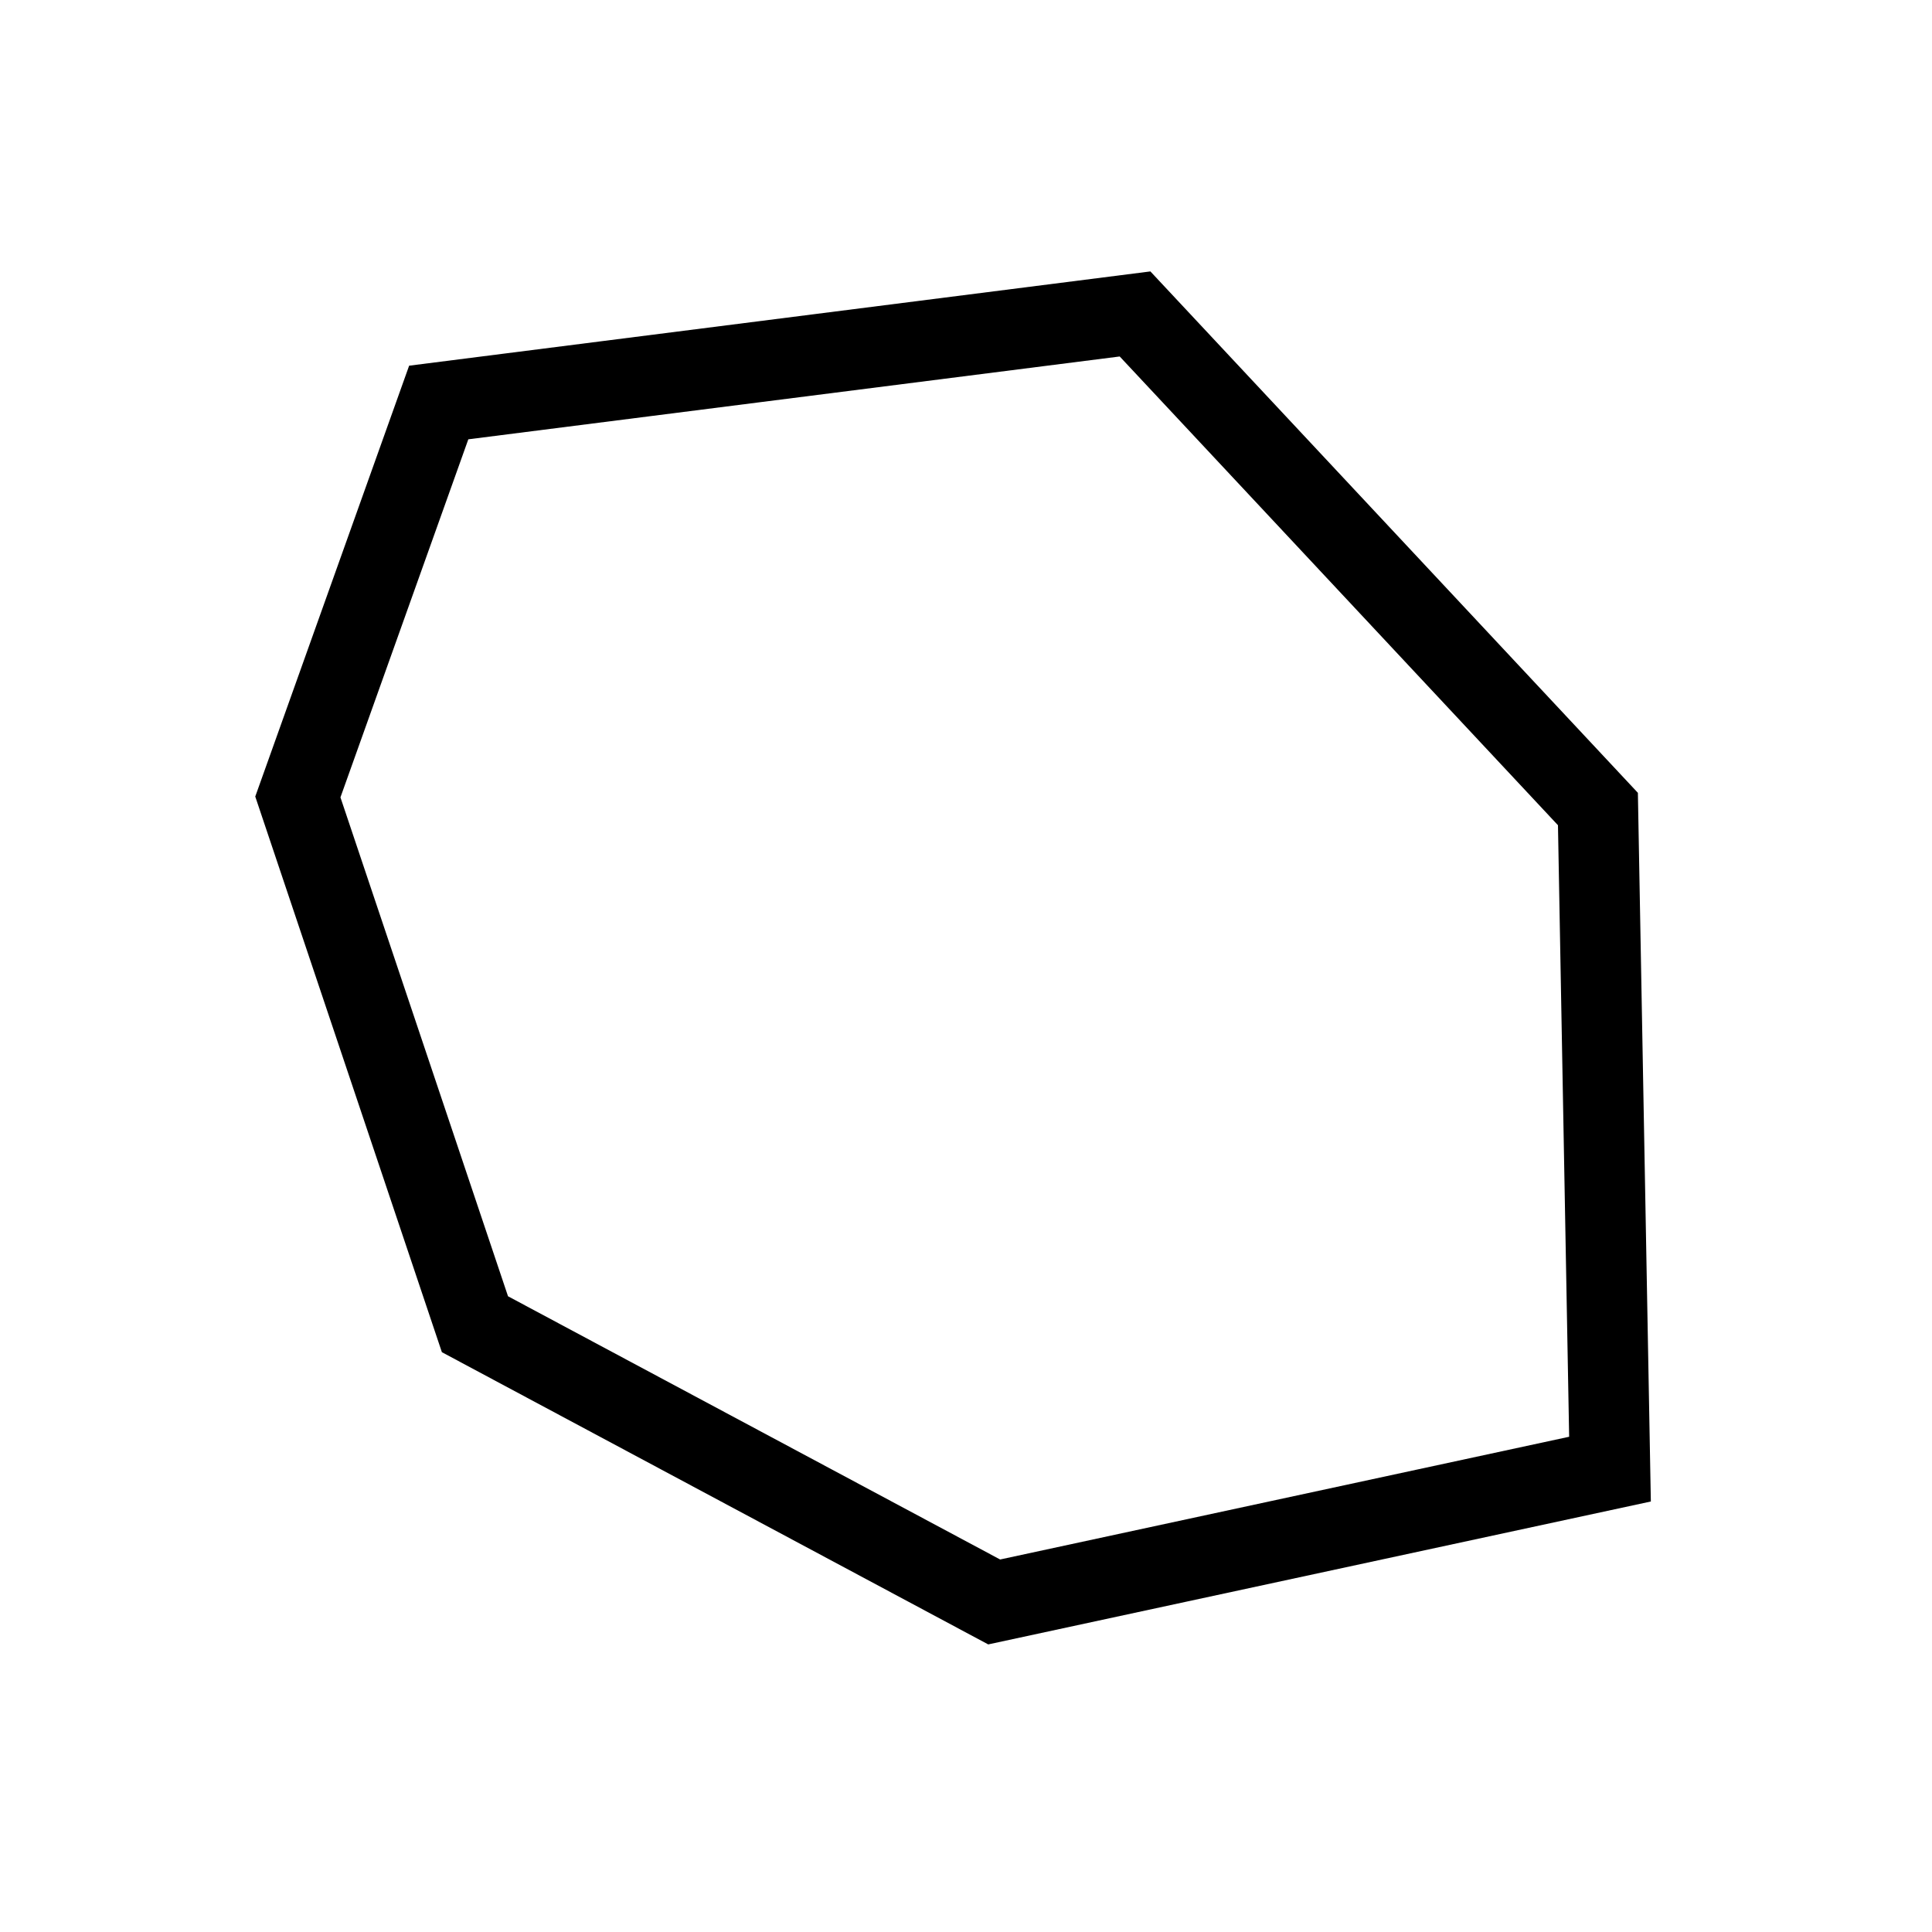
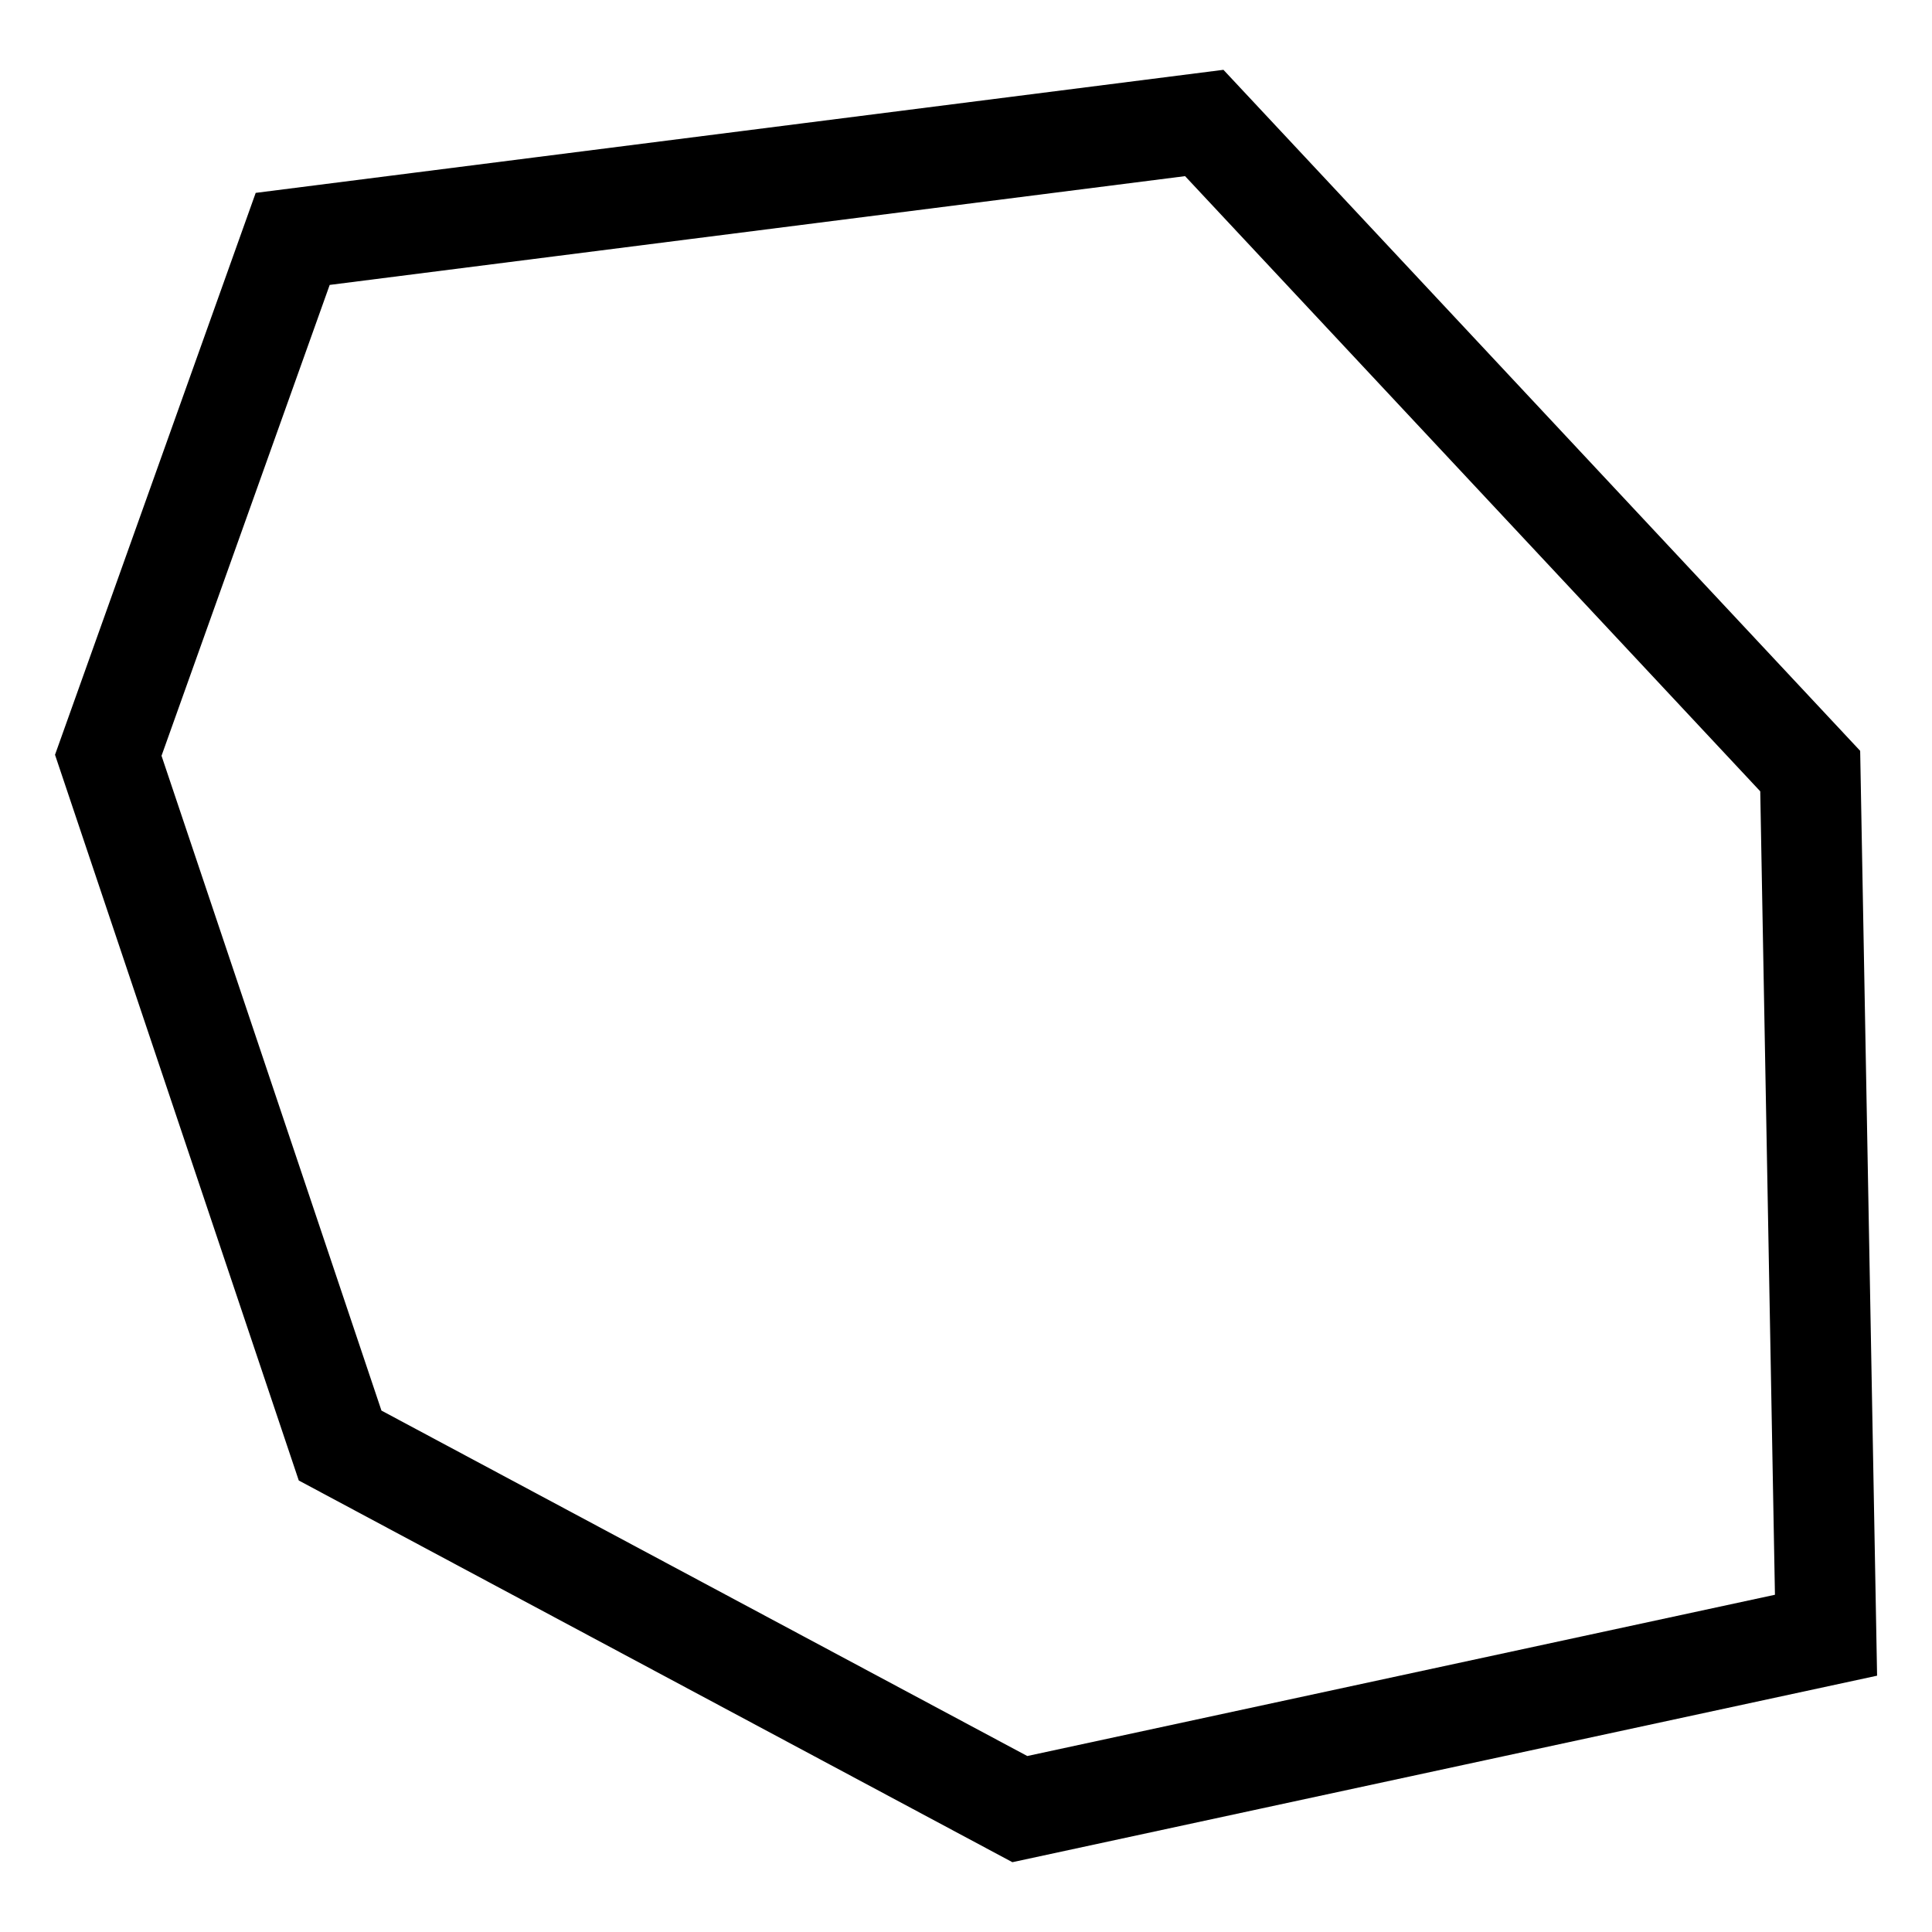
<svg xmlns="http://www.w3.org/2000/svg" version="1.1" id="Layer_1" x="0px" y="0px" viewBox="0 0 48 48" style="enable-background:new 0 0 48 48;" xml:space="preserve">
-   <style type="text/css">
+   <defs id="defs11" />
+   <style type="text/css" id="style2">
	.st0{fill:none;stroke:#000000;stroke-width:2;stroke-miterlimit:10;}
</style>
-   <polygon class="st0" points="10.9,10 28.2,7.8 39.7,20.1 40,36.5 24.7,39.8 11.8,32.9 7.4,19.8 " />
-   <path class="st0" d="M3.5,28.2" />
+   <polygon class="st0" points="24.7,39.8 11.8,32.9 7.4,19.8 10.9,10 28.2,7.8 39.7,20.1 40,36.5 " id="polygon4" transform="matrix(1.309108,0,0,1.309108,-6.997444,-7.155704)" style="stroke-width:1.91;stroke-miterlimit:10;stroke-dasharray:none" />
+   <path class="st0" d="M3.5,28.2" id="path6" />
</svg>
